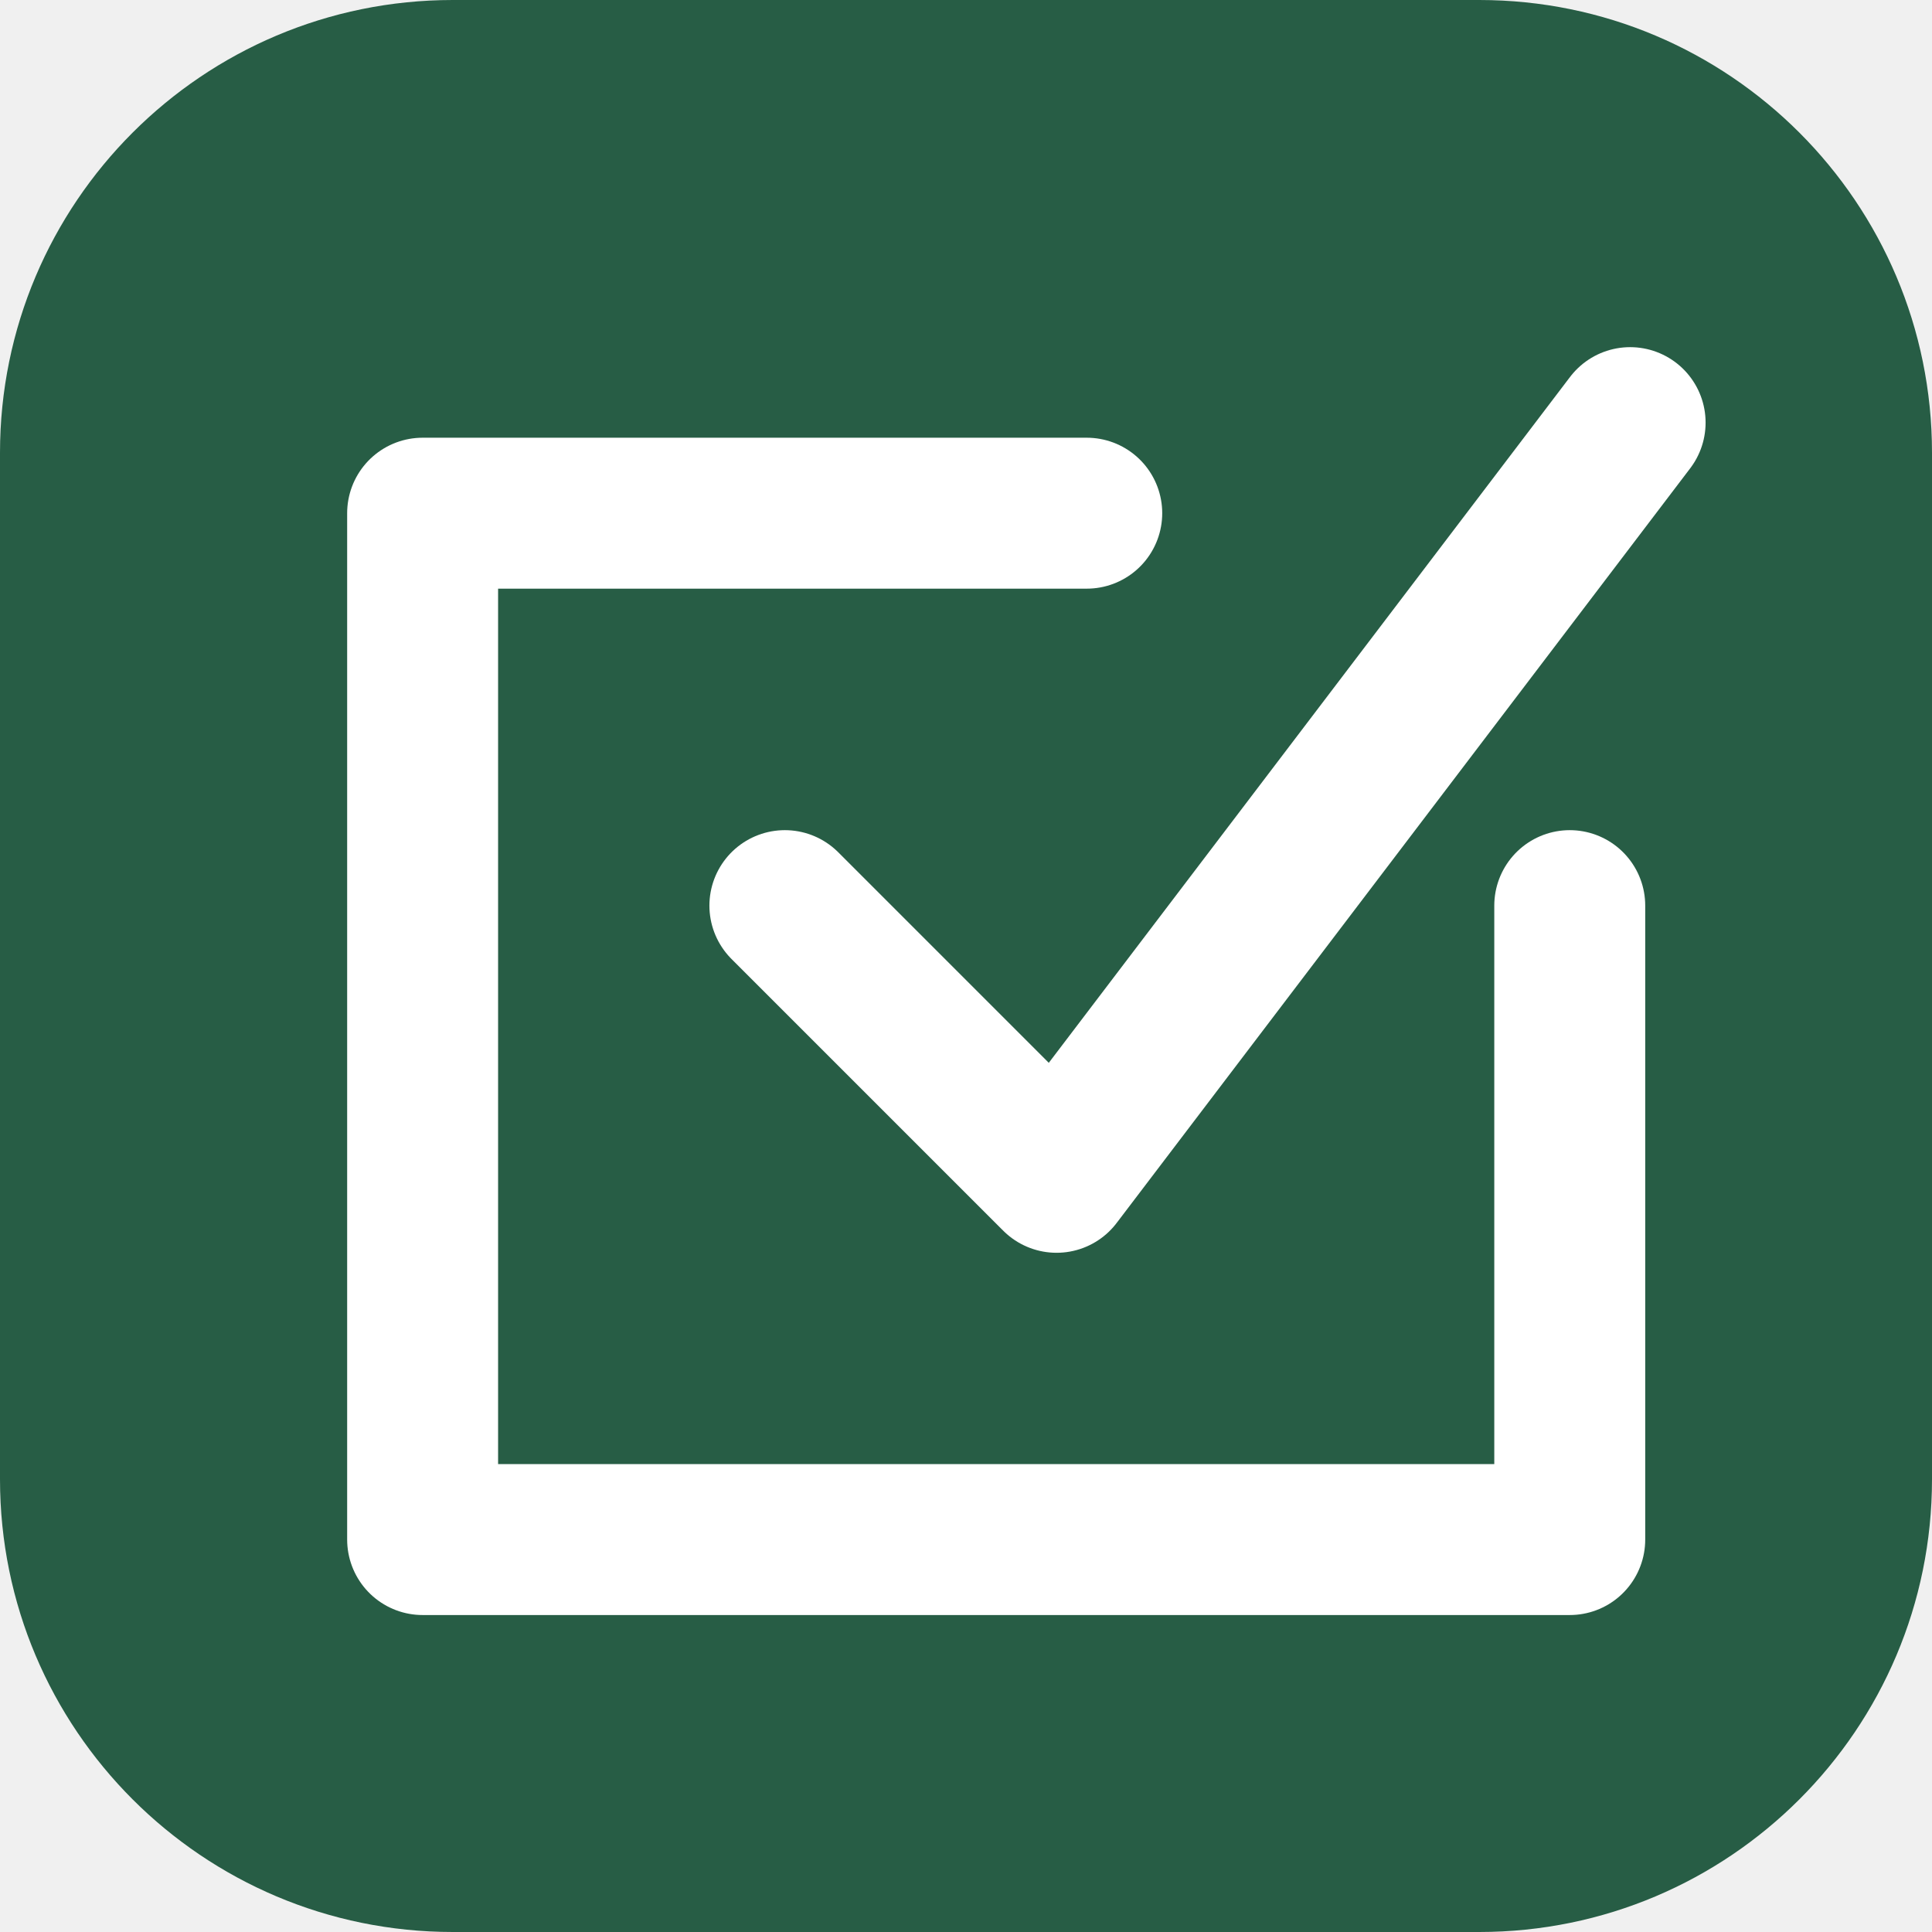
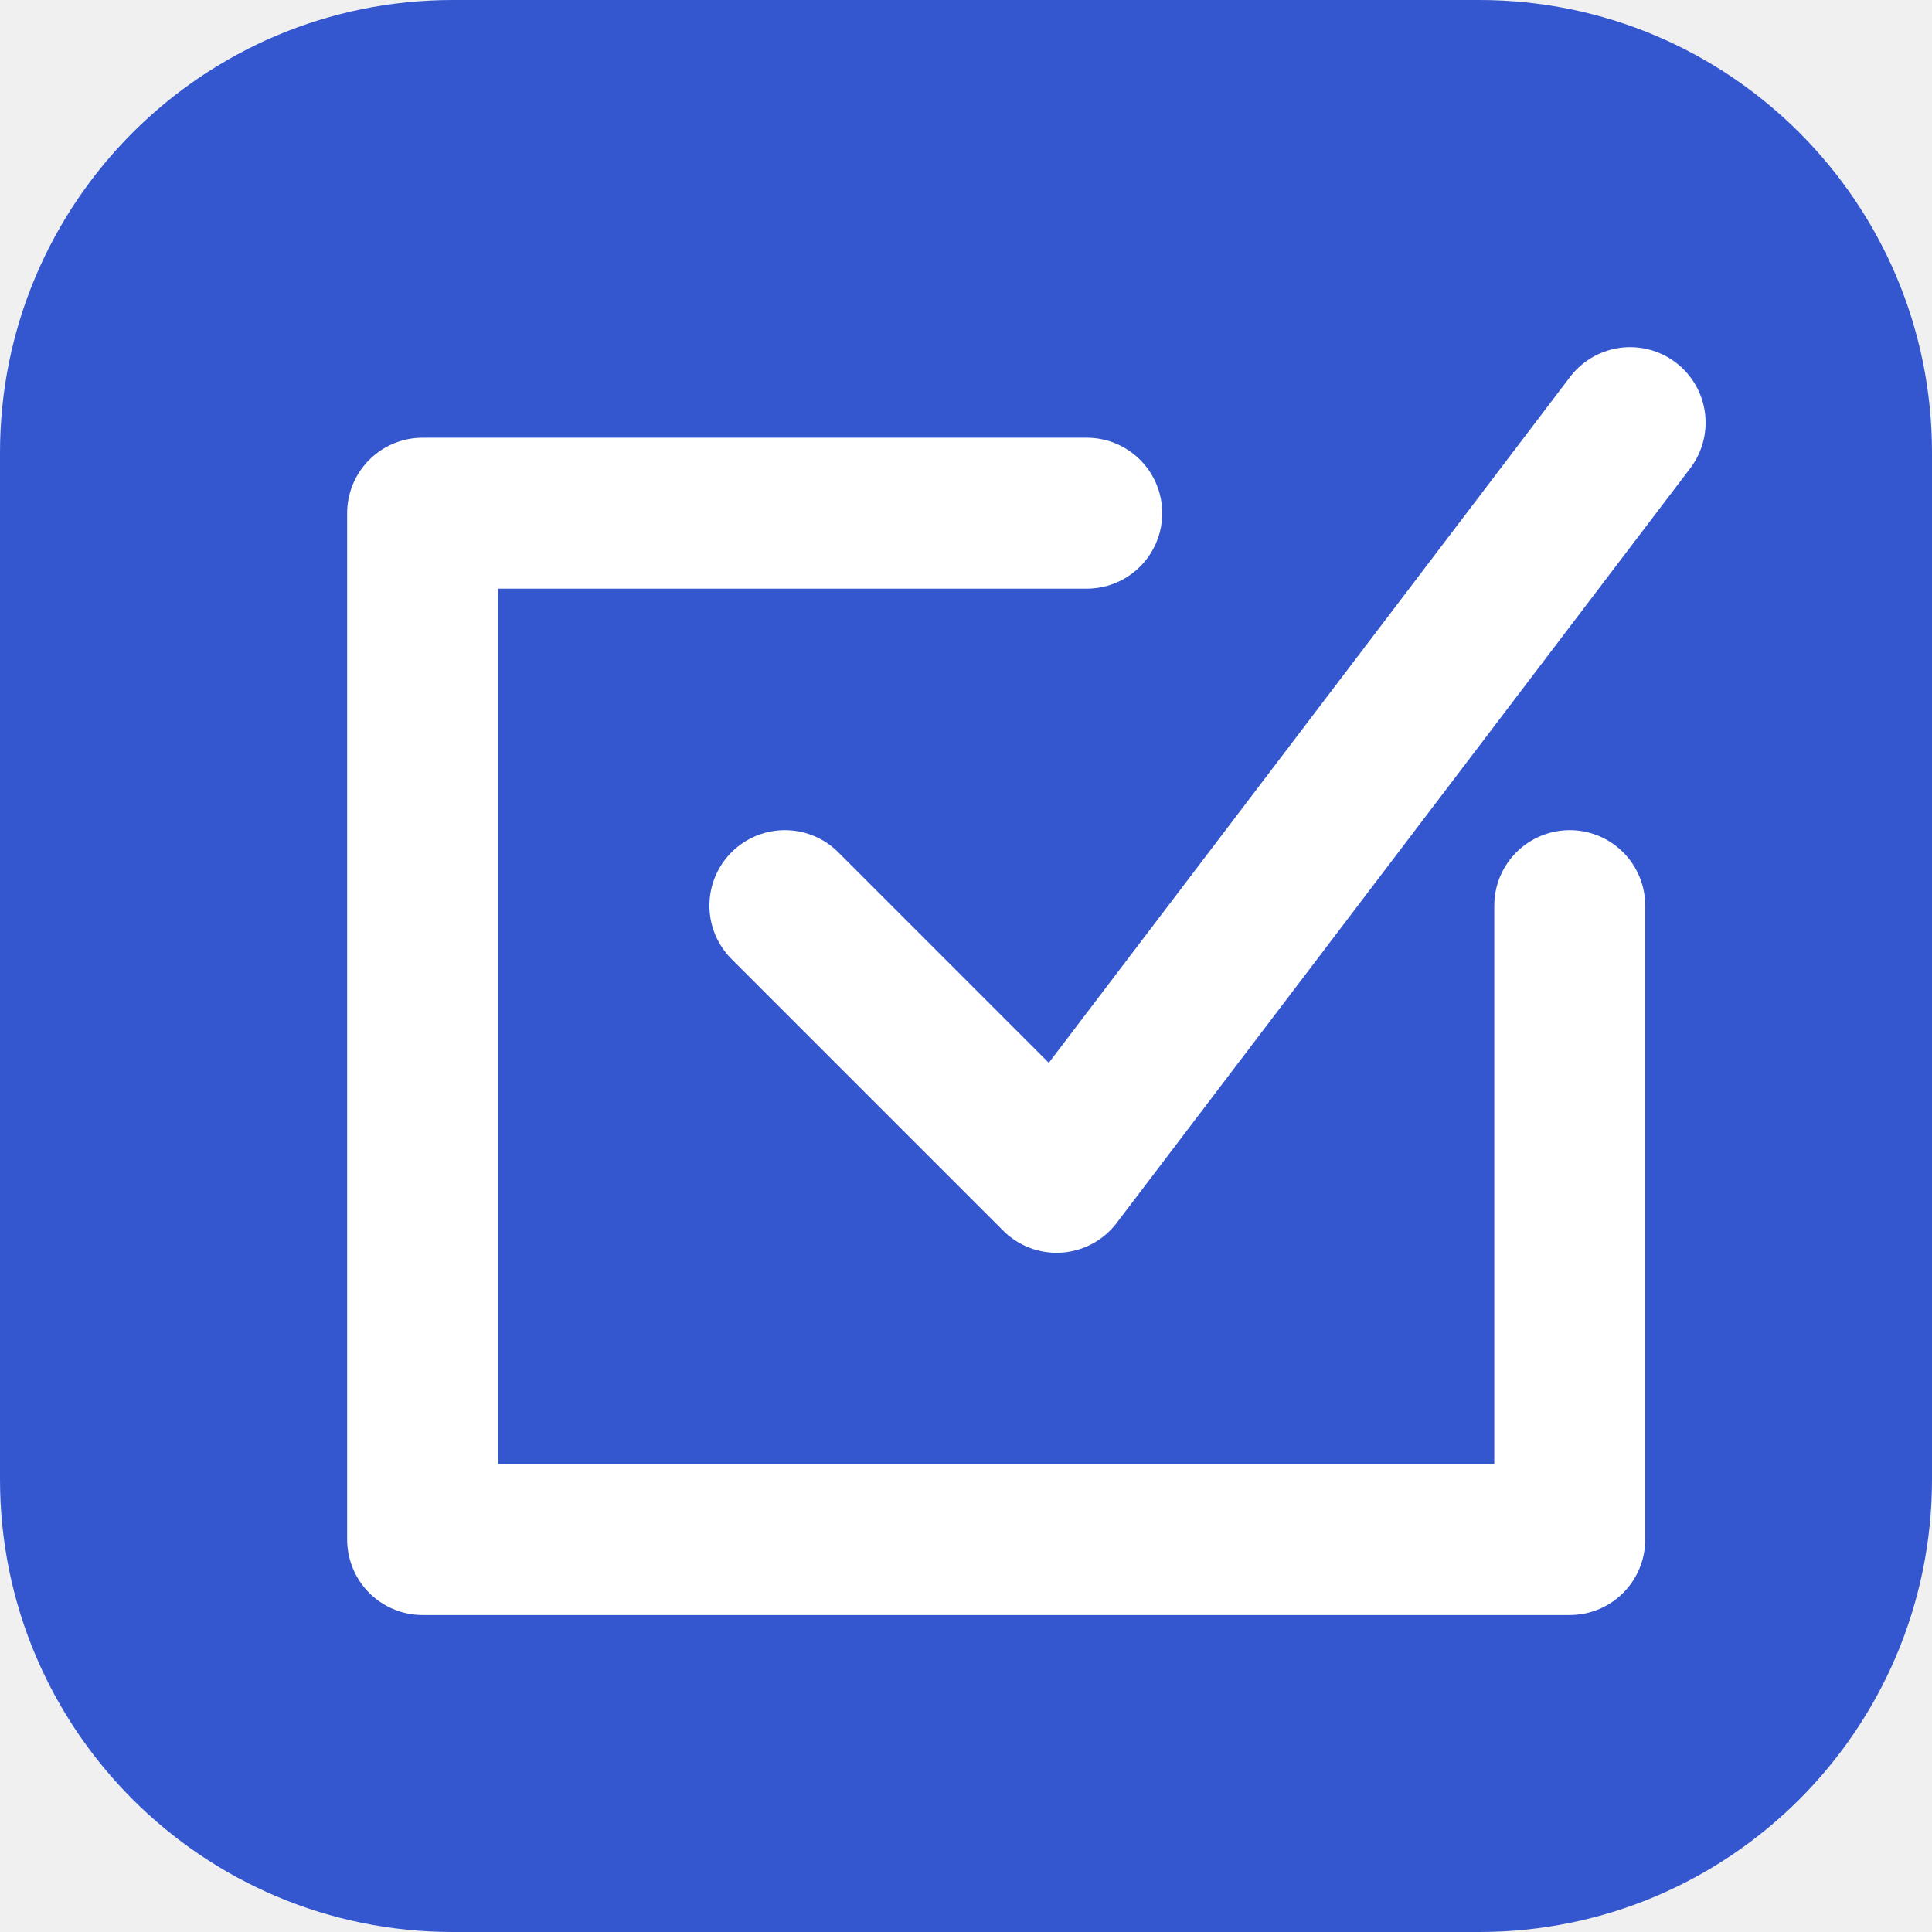
<svg xmlns="http://www.w3.org/2000/svg" viewBox="0 0 64 64">
-   <rect width="64" height="64" rx="15" fill="#275d45" />
+   <rect width="64" height="64" rx="15" fill="#3457cf" />
  <g fill="none" stroke="#fff" stroke-width="5" stroke-linecap="round" stroke-linejoin="round">
    <path d="M14 17h22M14 17v34h38V30" />
    <path d="m26 30 9 9 19-25" />
  </g>
</svg>
